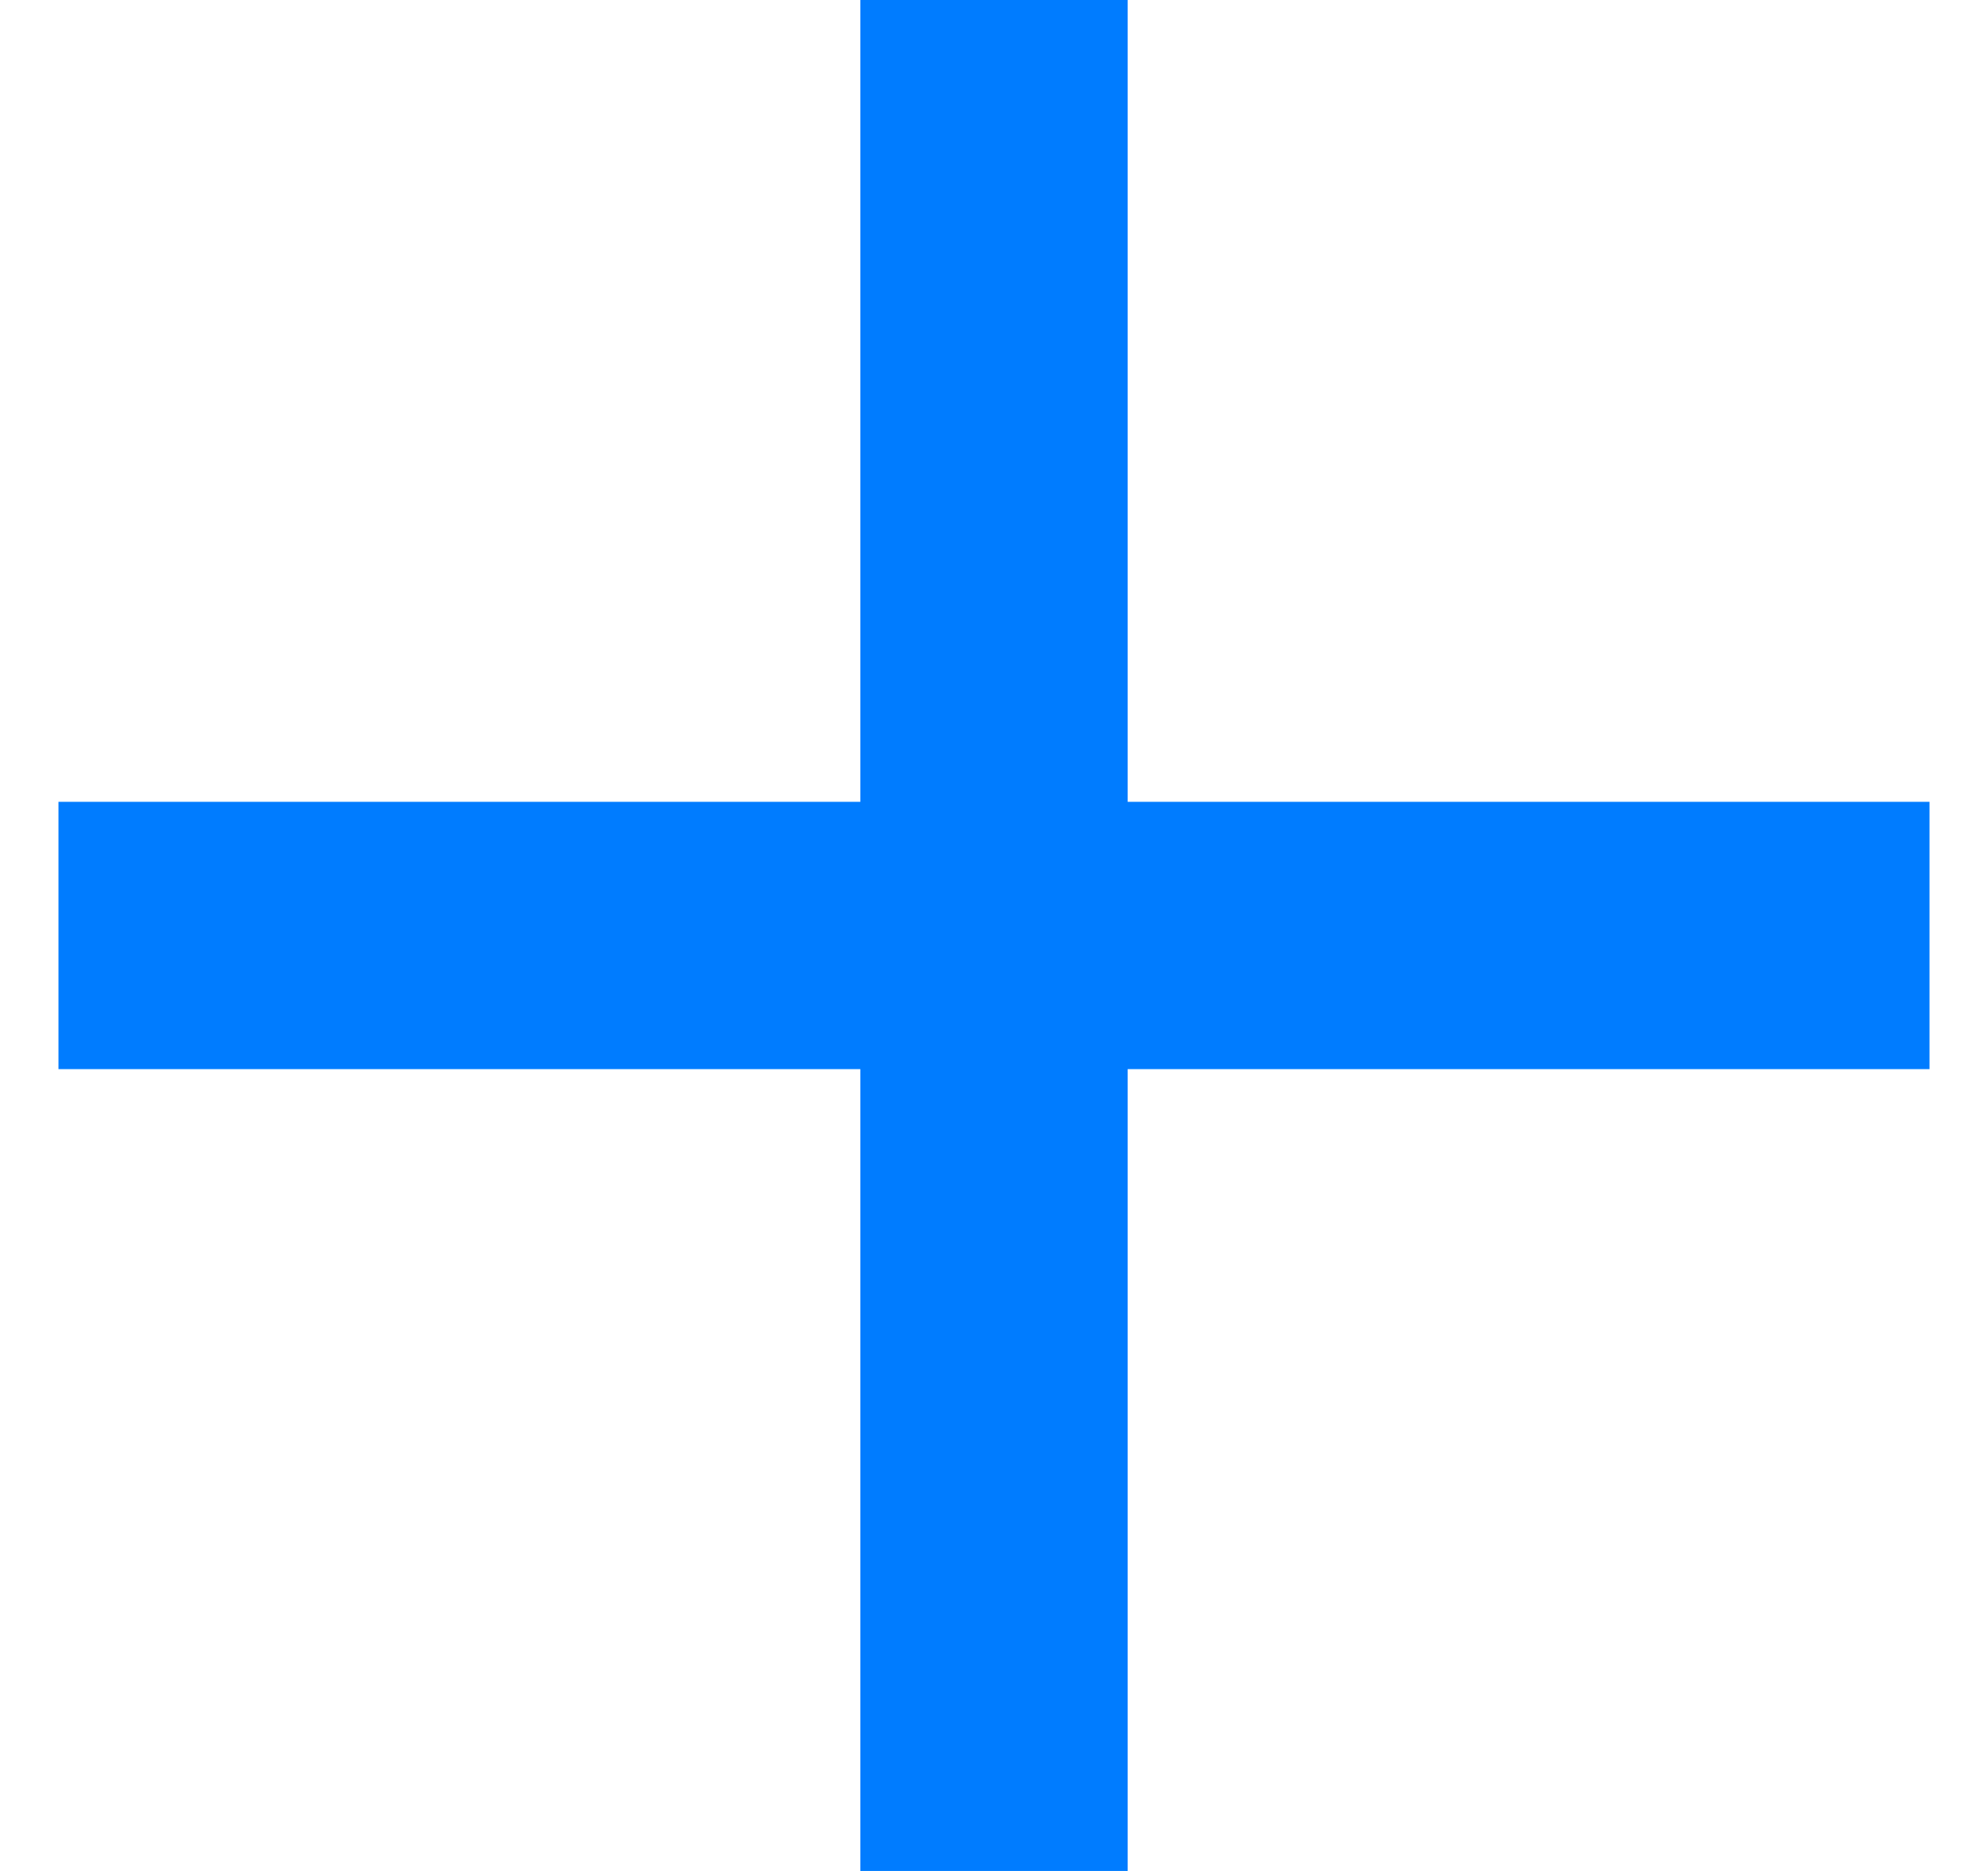
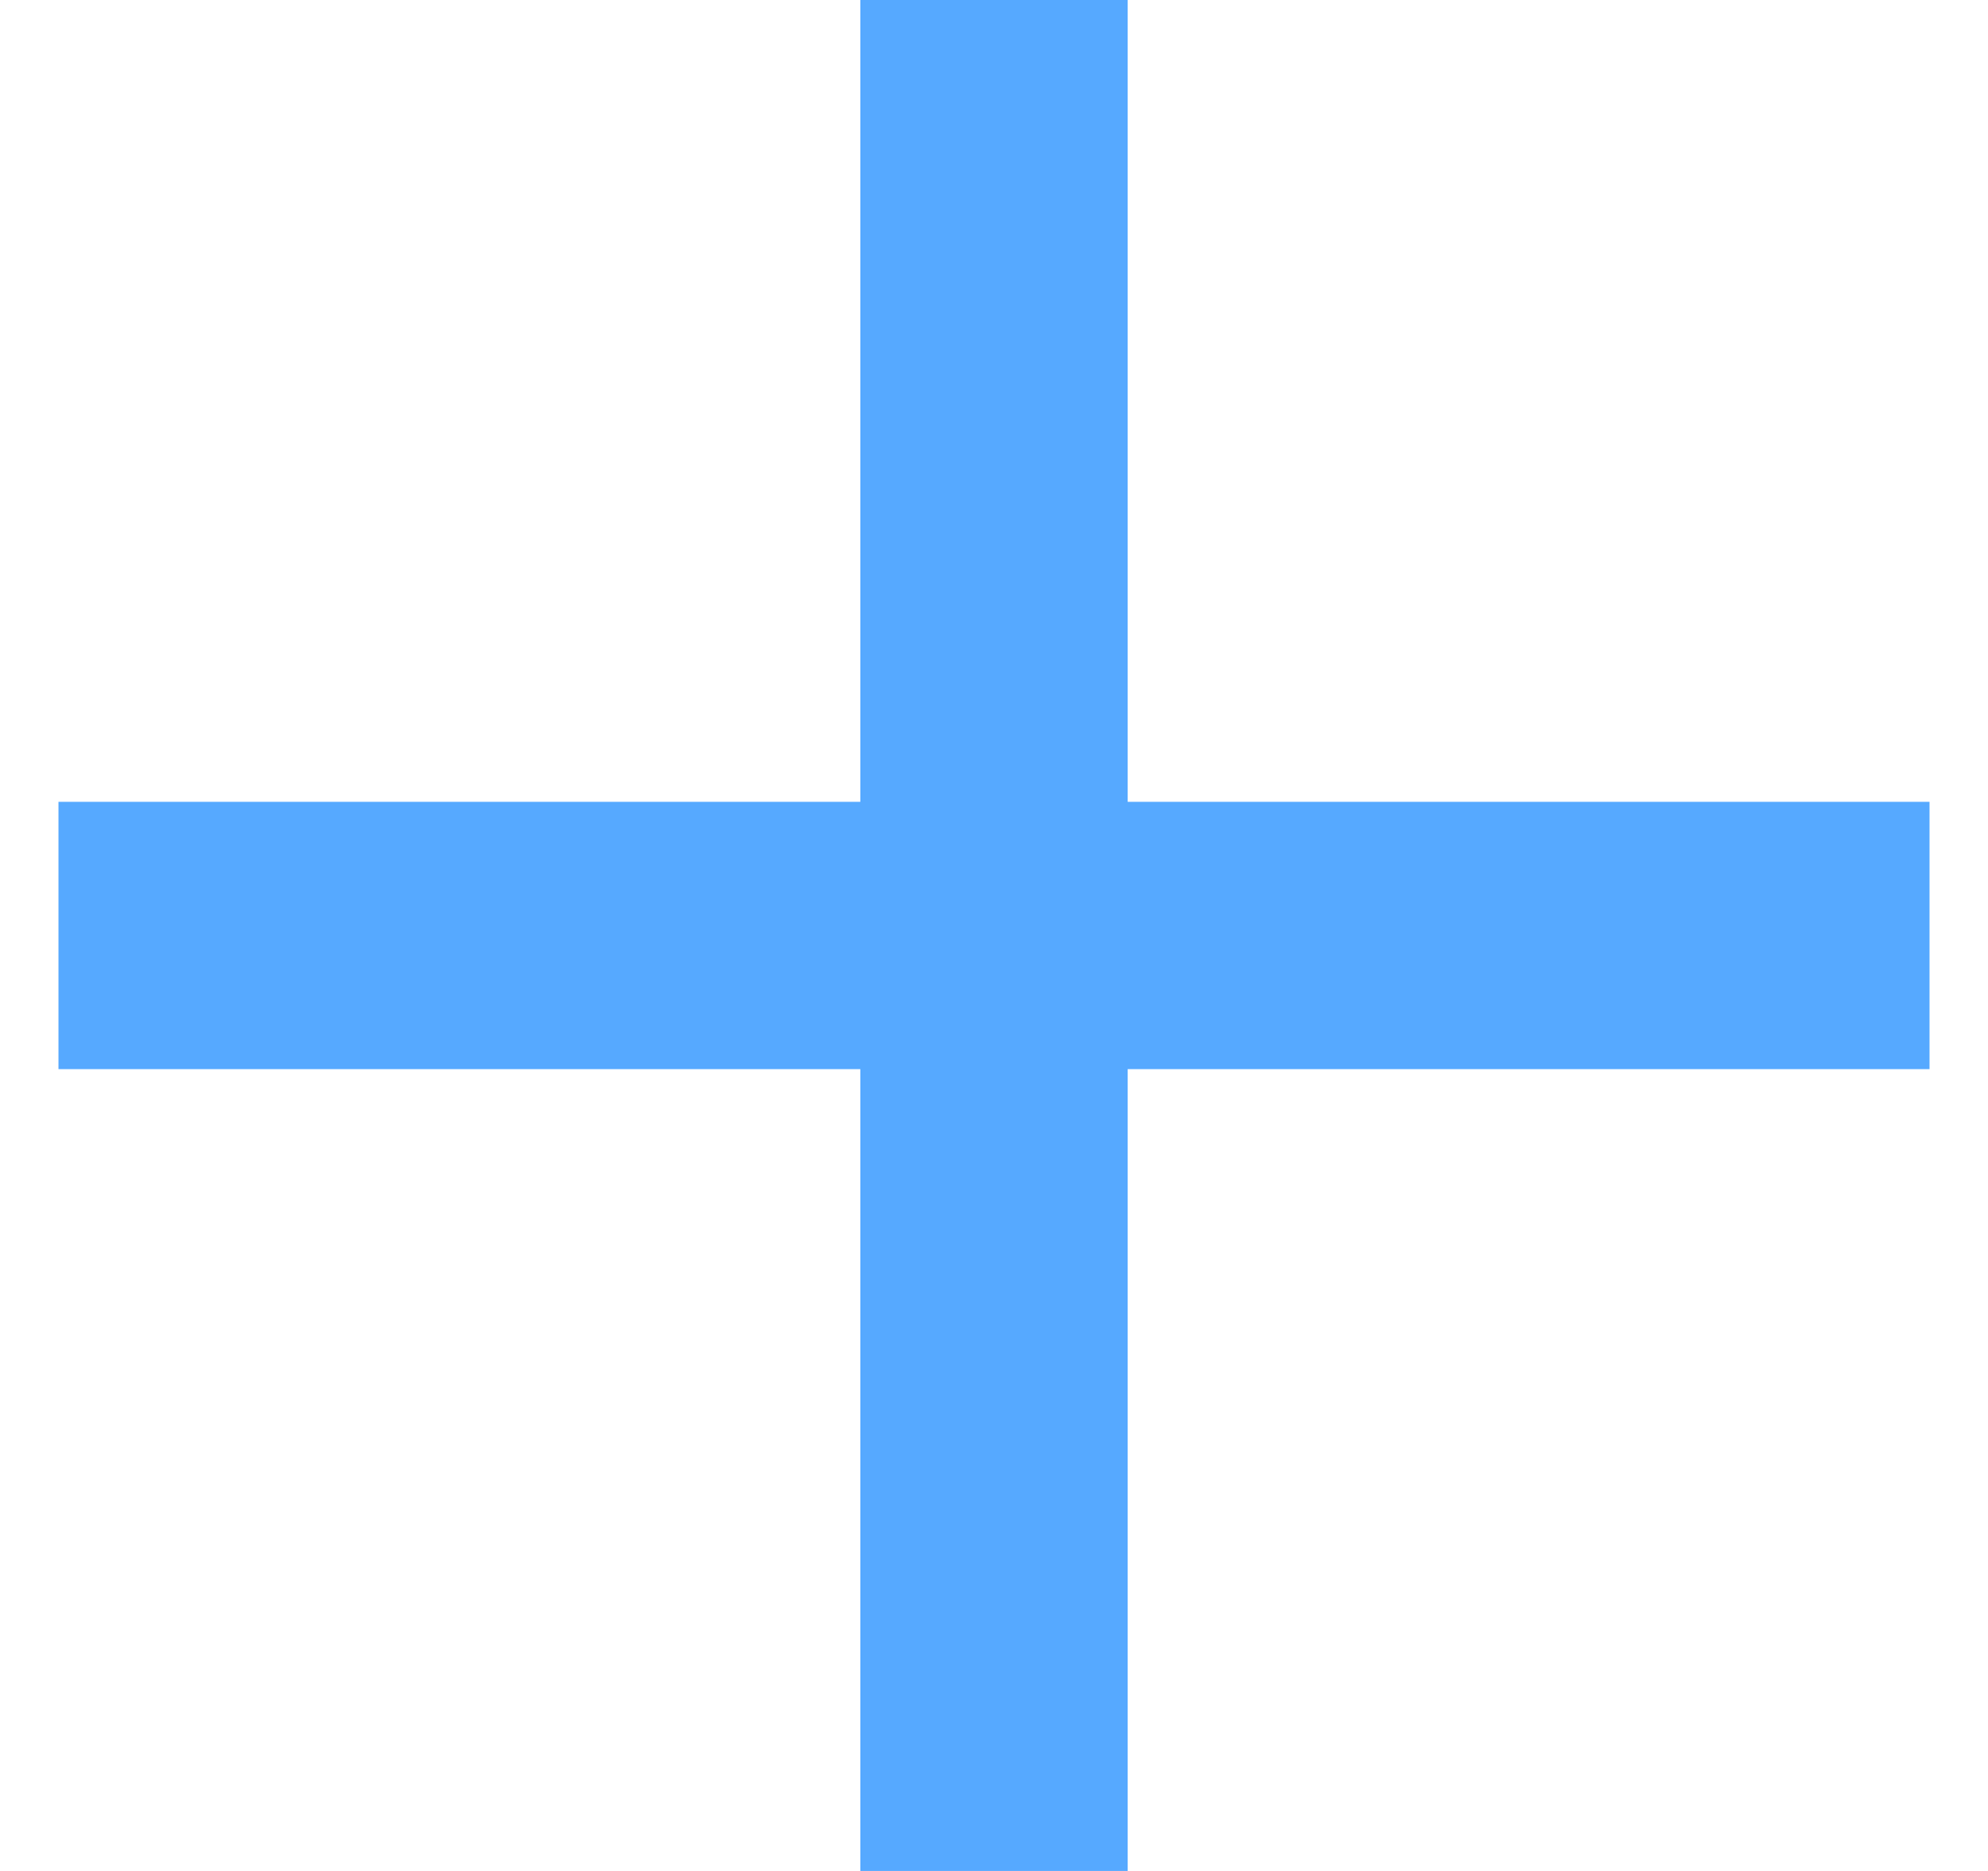
<svg xmlns="http://www.w3.org/2000/svg" xmlns:xlink="http://www.w3.org/1999/xlink" width="17" height="16">
  <defs>
    <path id="a" d="M16 13.143H9.143V20H6.857v-6.857H0v-2.286h6.857V4h2.286v6.857H16z" />
  </defs>
-   <use fill="#007CFF" xlink:href="#a" transform="translate(.5 -4)" fill-rule="evenodd" />
+   <use fill="#56a9ff" xlink:href="#a" transform="translate(.5 -4)" fill-rule="evenodd" />
</svg>
